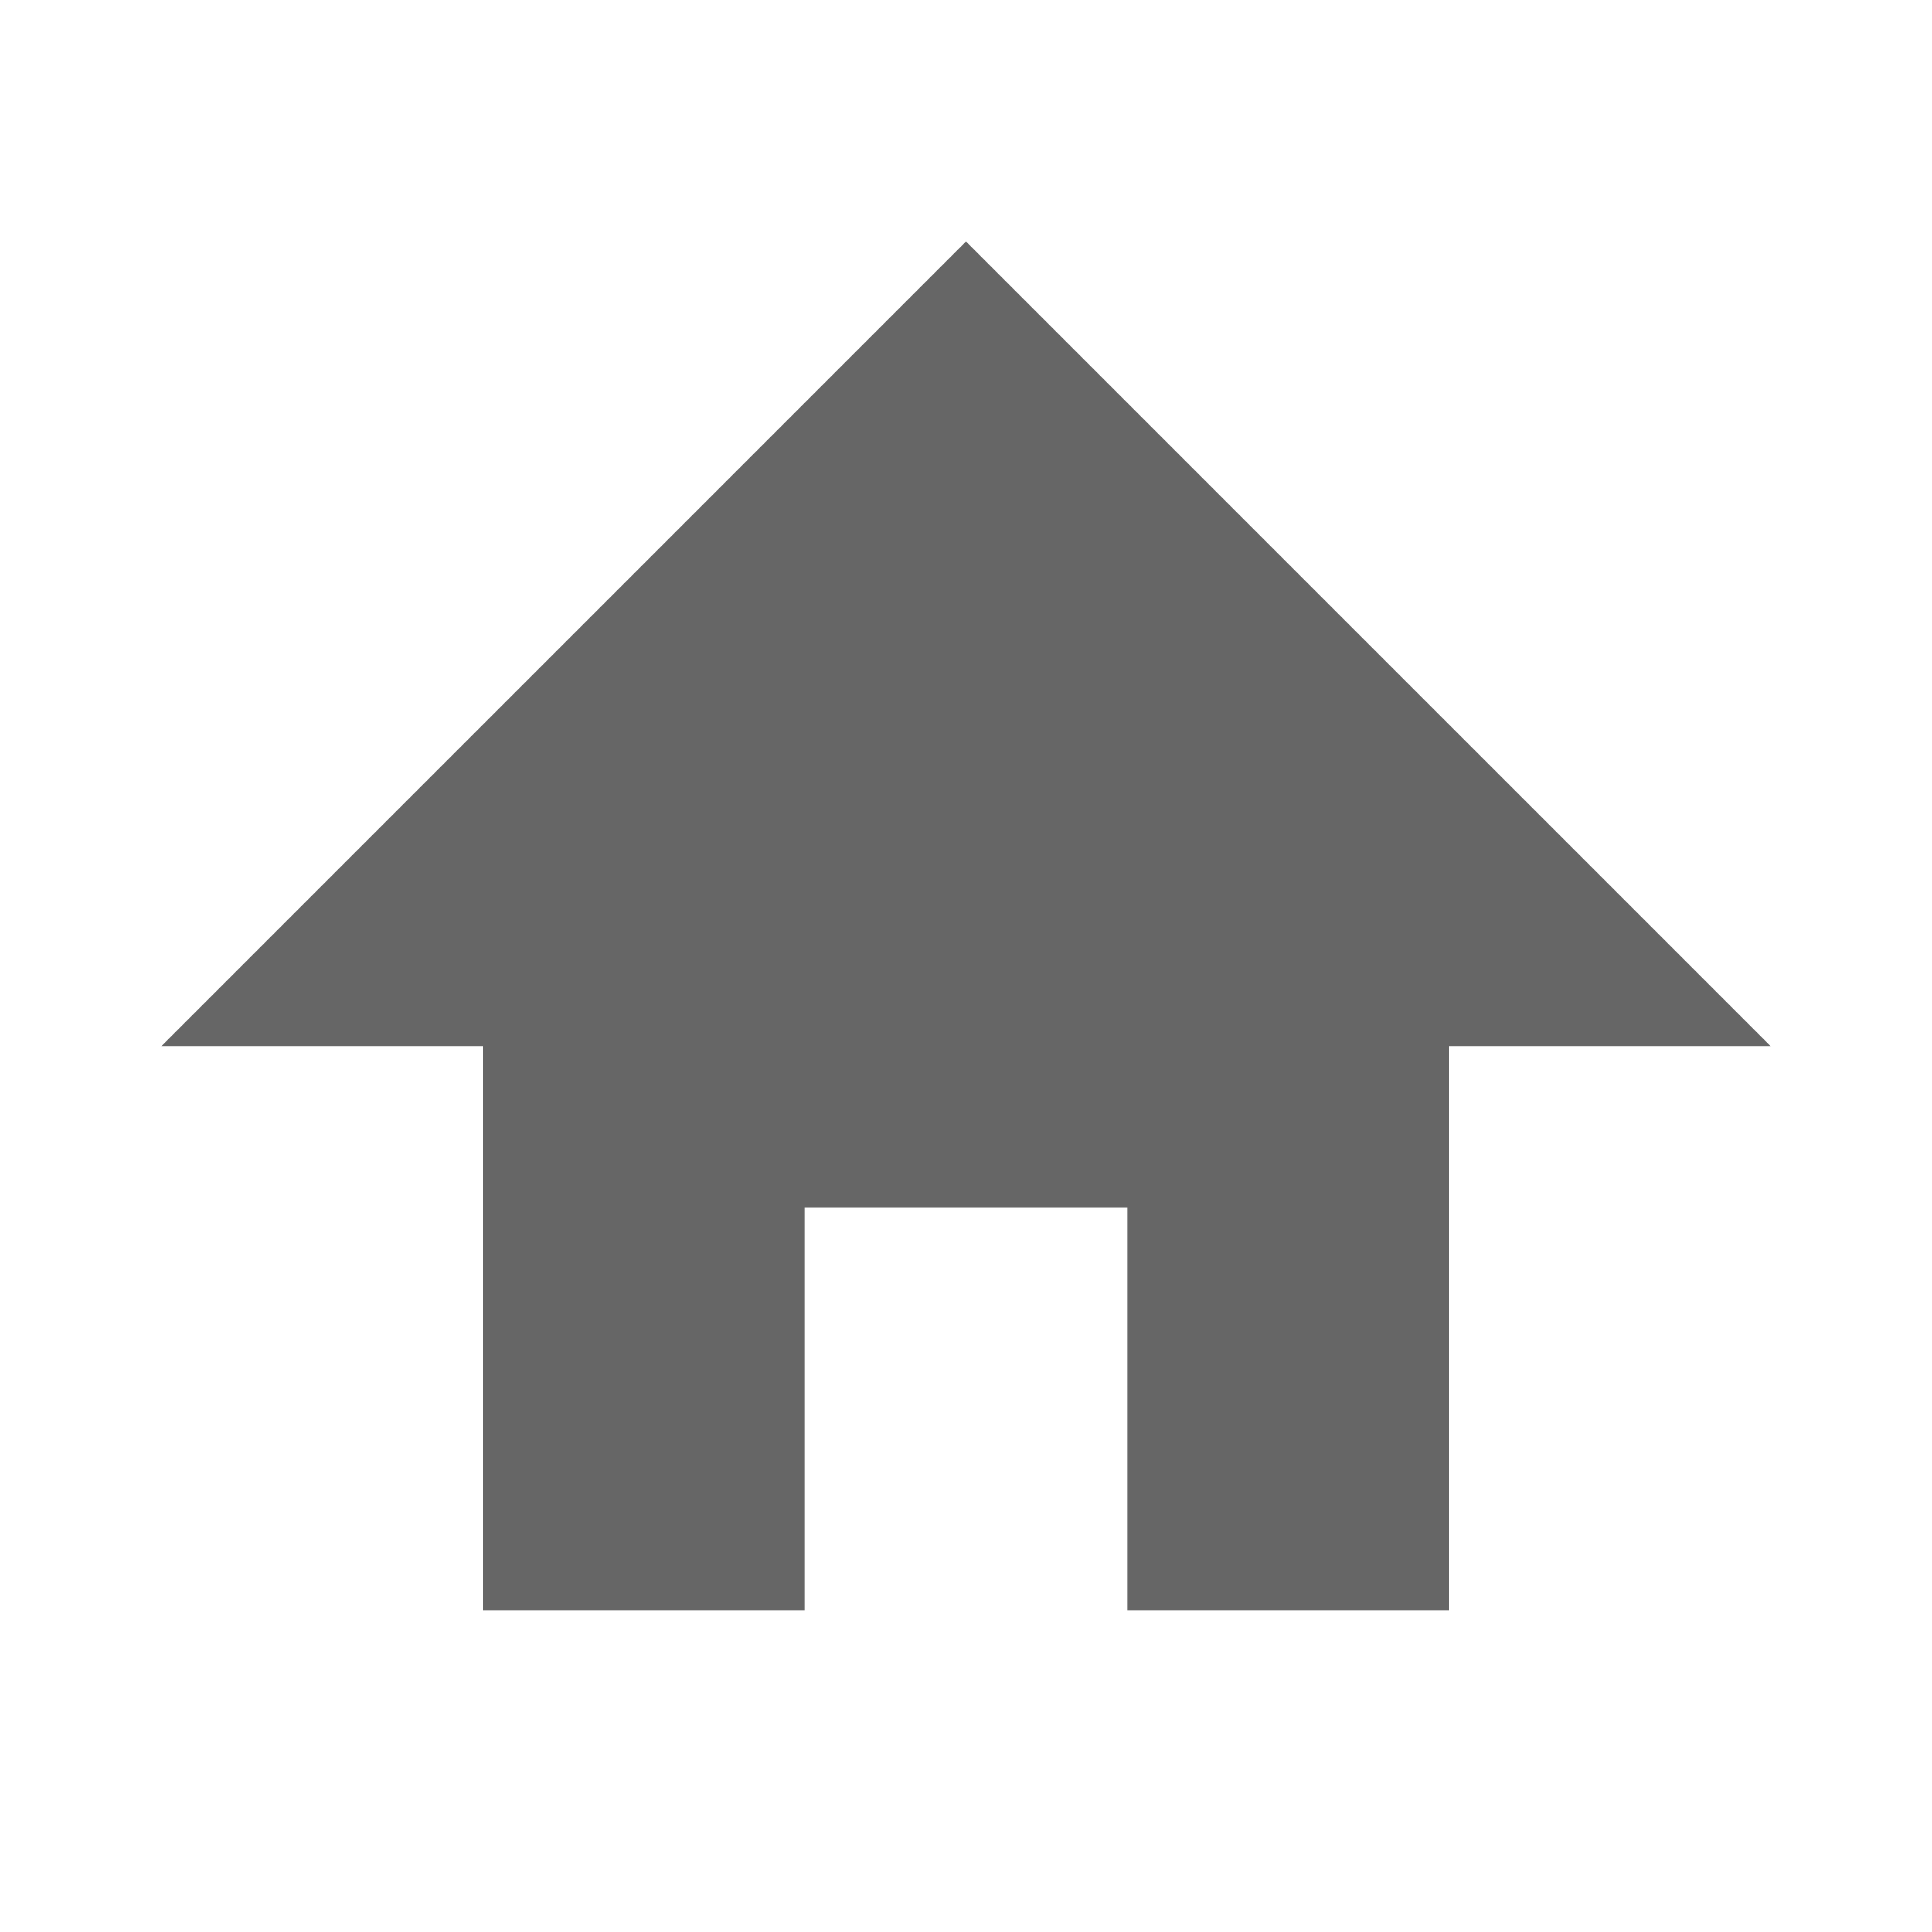
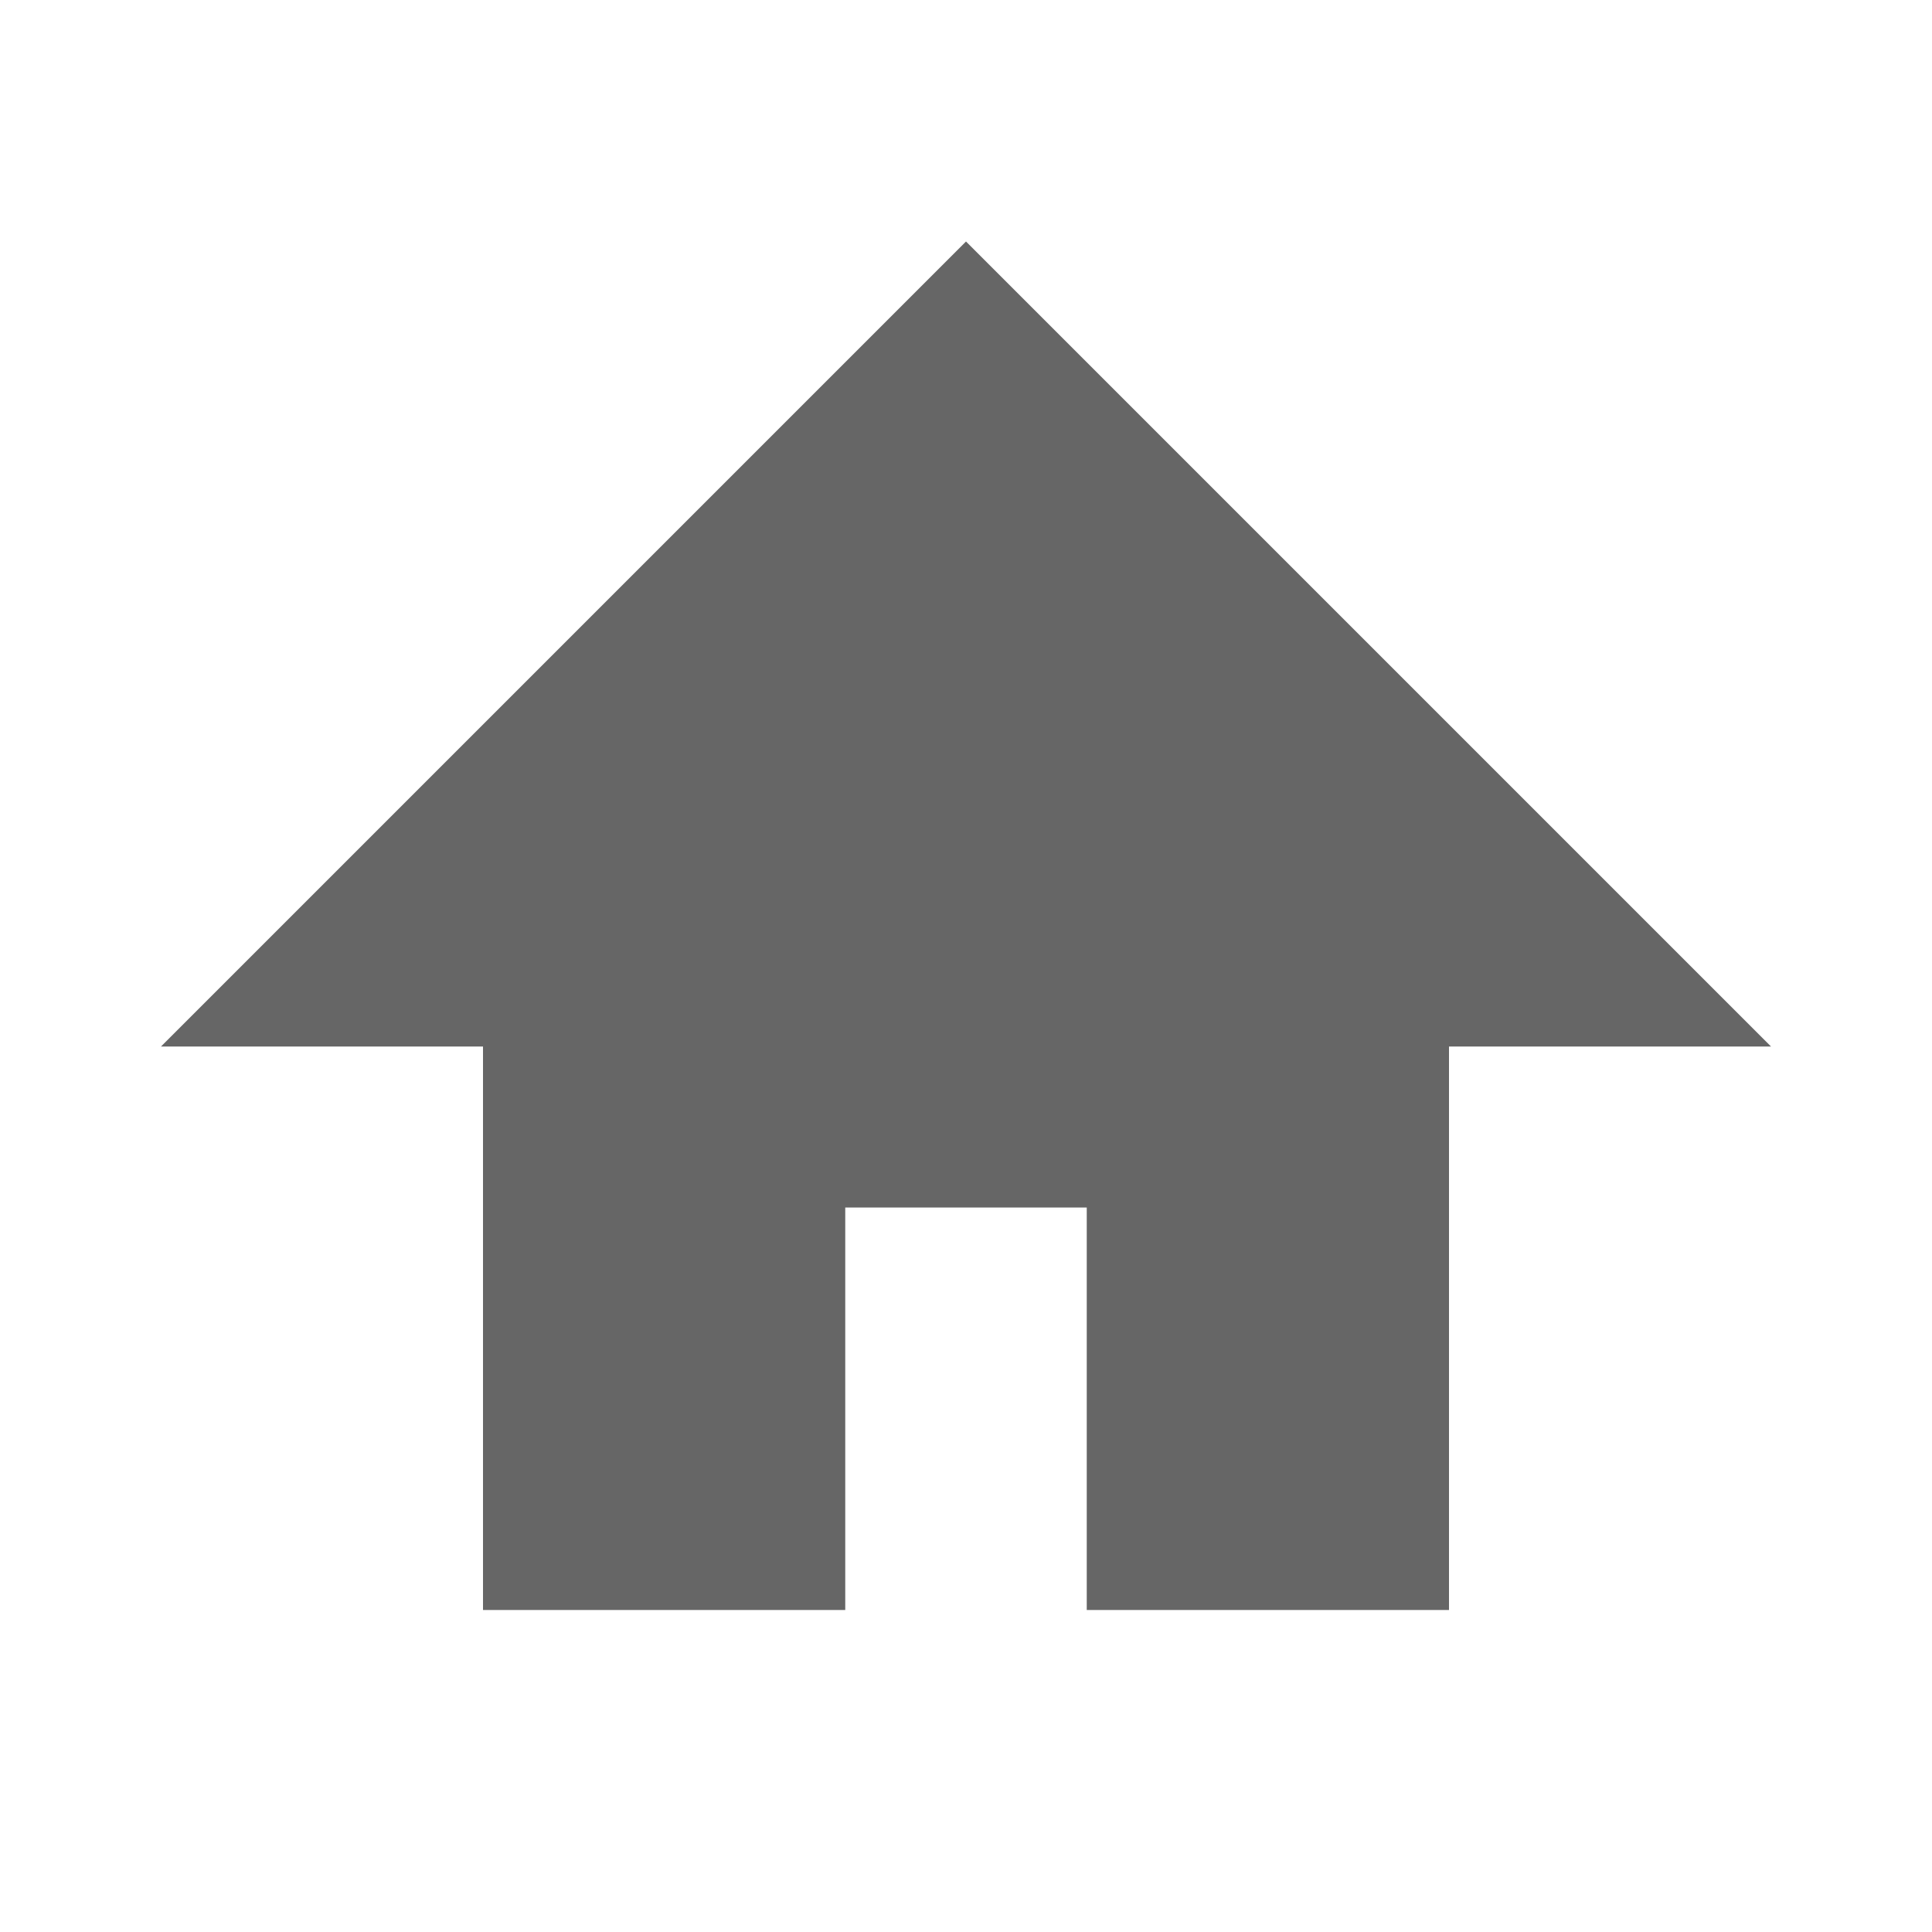
<svg xmlns="http://www.w3.org/2000/svg" width="24" height="24" viewBox="0 0 24 24">
  <defs>
    <clipPath id="b">
      <rect width="24" height="24" />
    </clipPath>
  </defs>
  <g id="a" clip-path="url(#b)">
-     <path d="M-199-229h-4v5h-4v-7h-4l10-10,10,10h-4v7h-4Z" transform="translate(213 244)" fill="#666" />
+     <path d="M-199.5-229h-3v5H-207v-7h-4l10-10,10,10h-4v7h-4.5Z" transform="translate(213 244)" fill="#666" />
  </g>
</svg>
